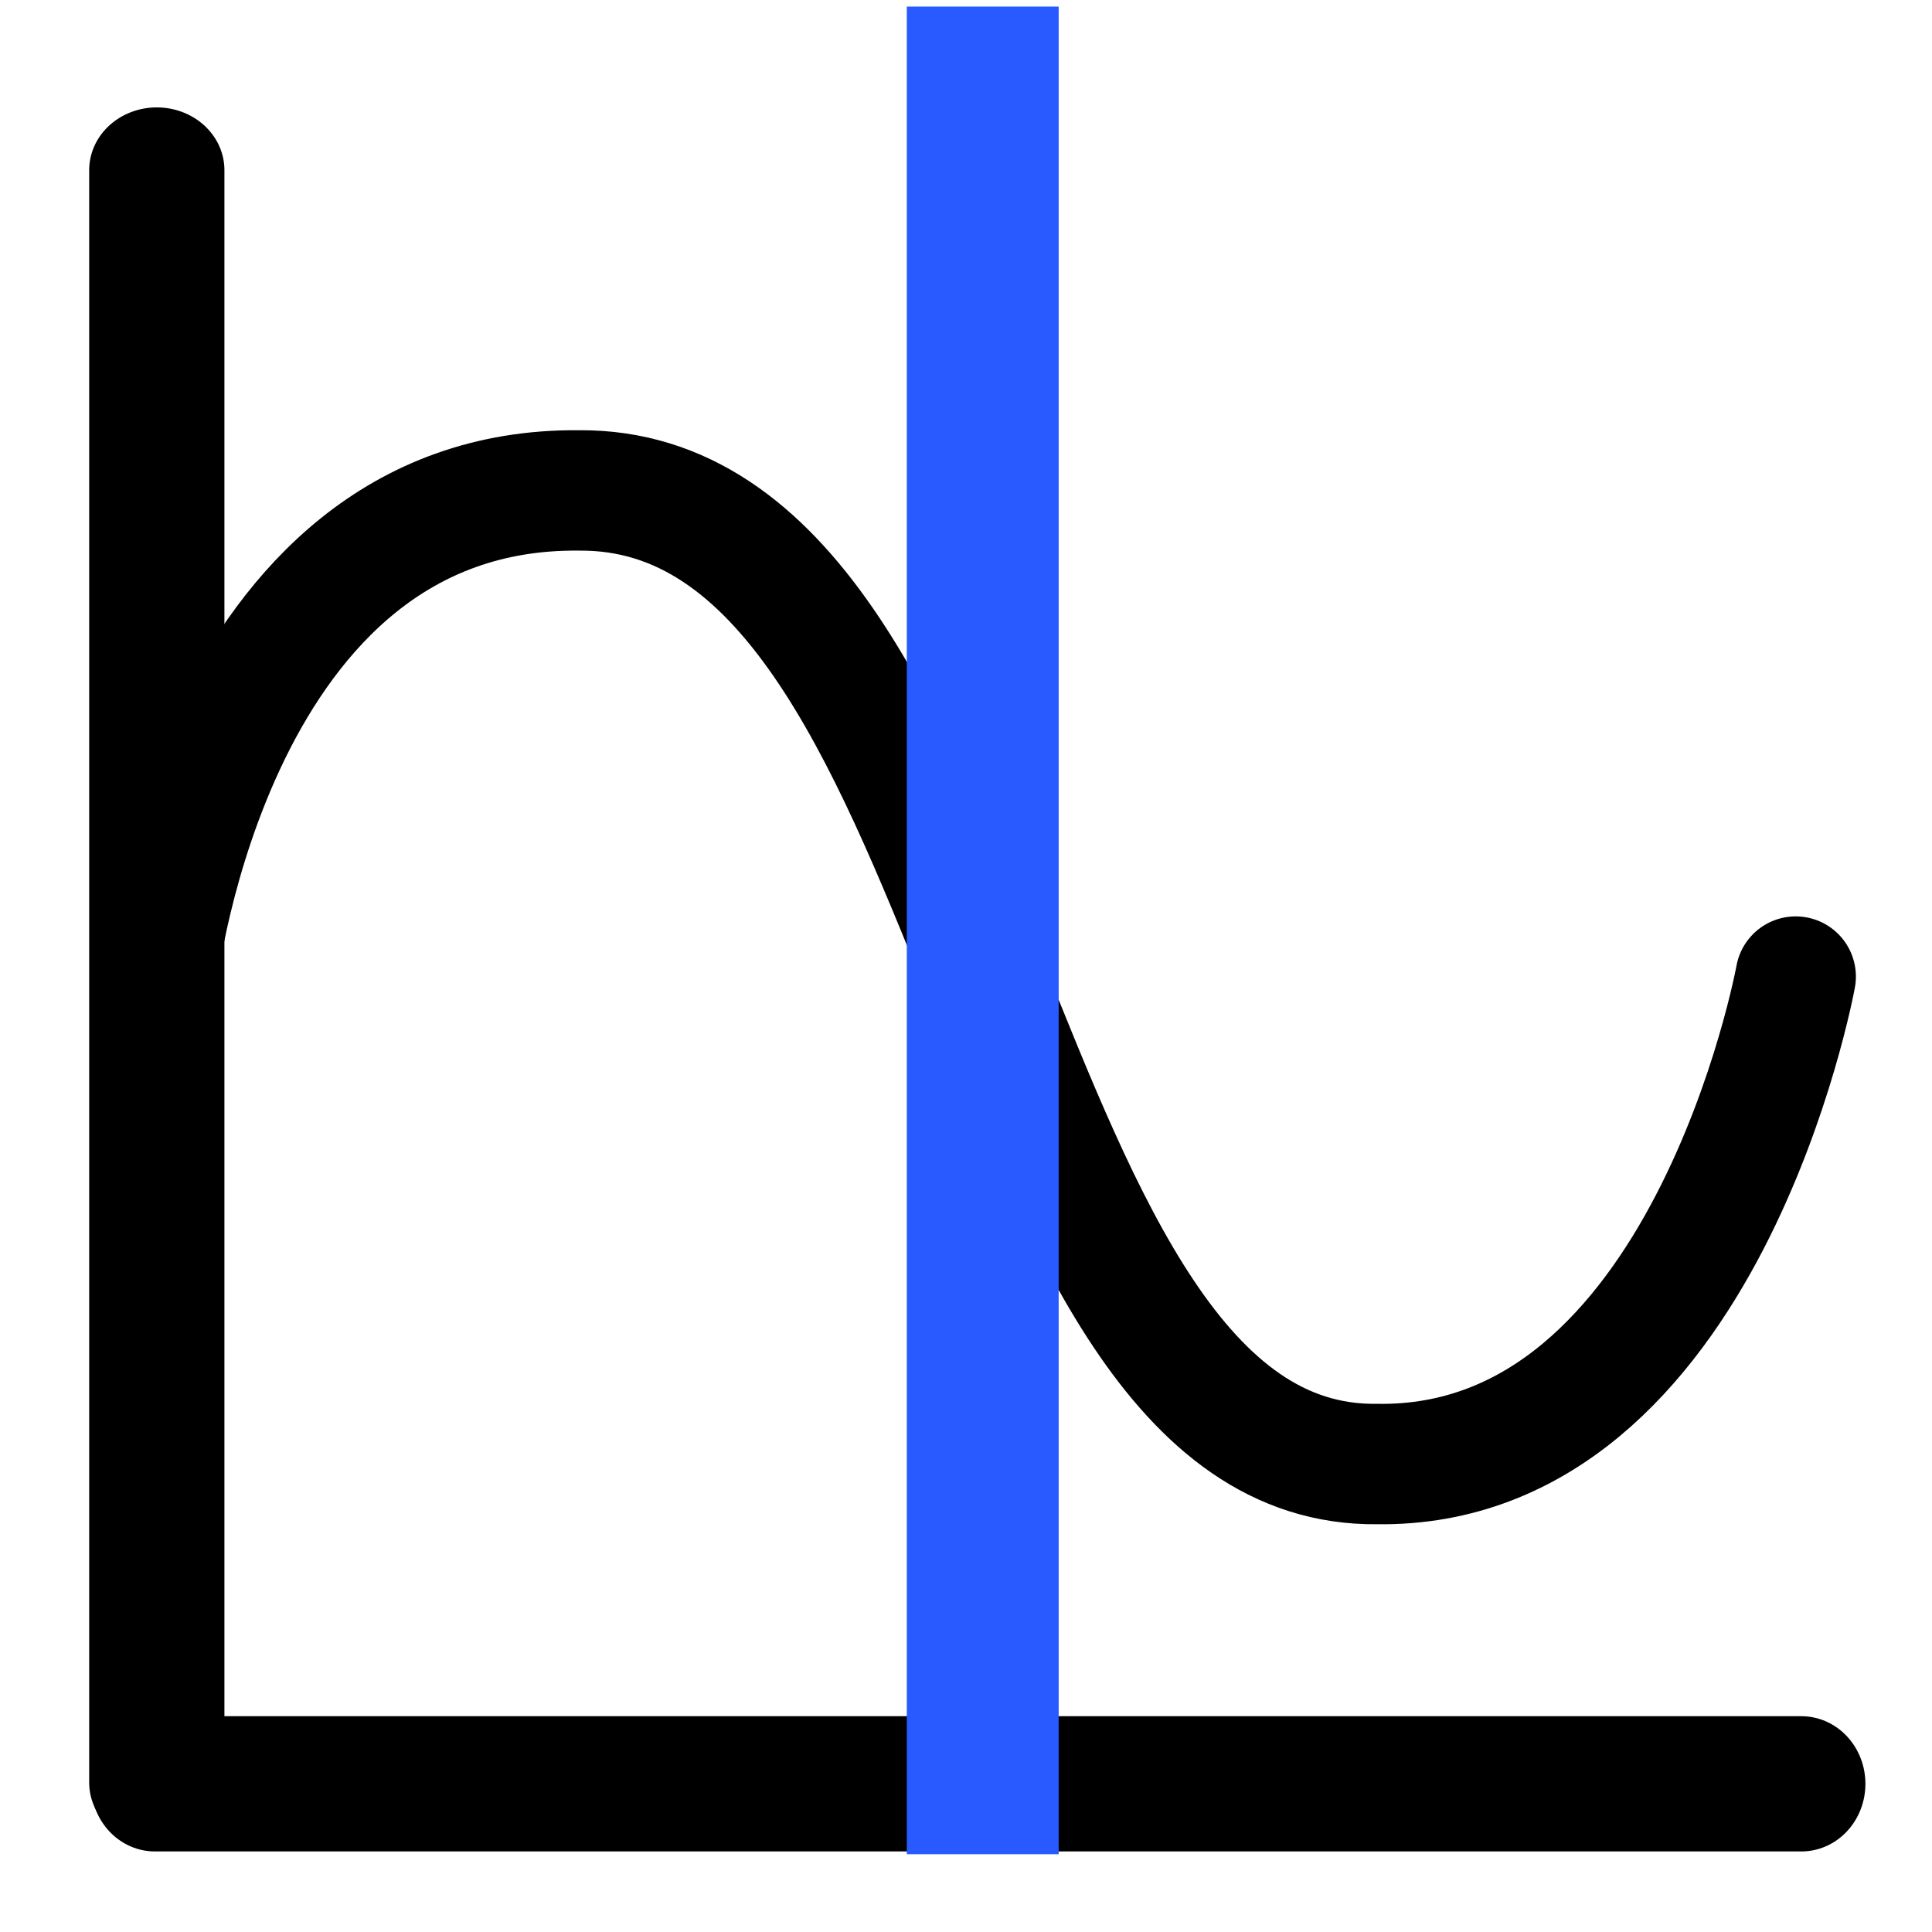
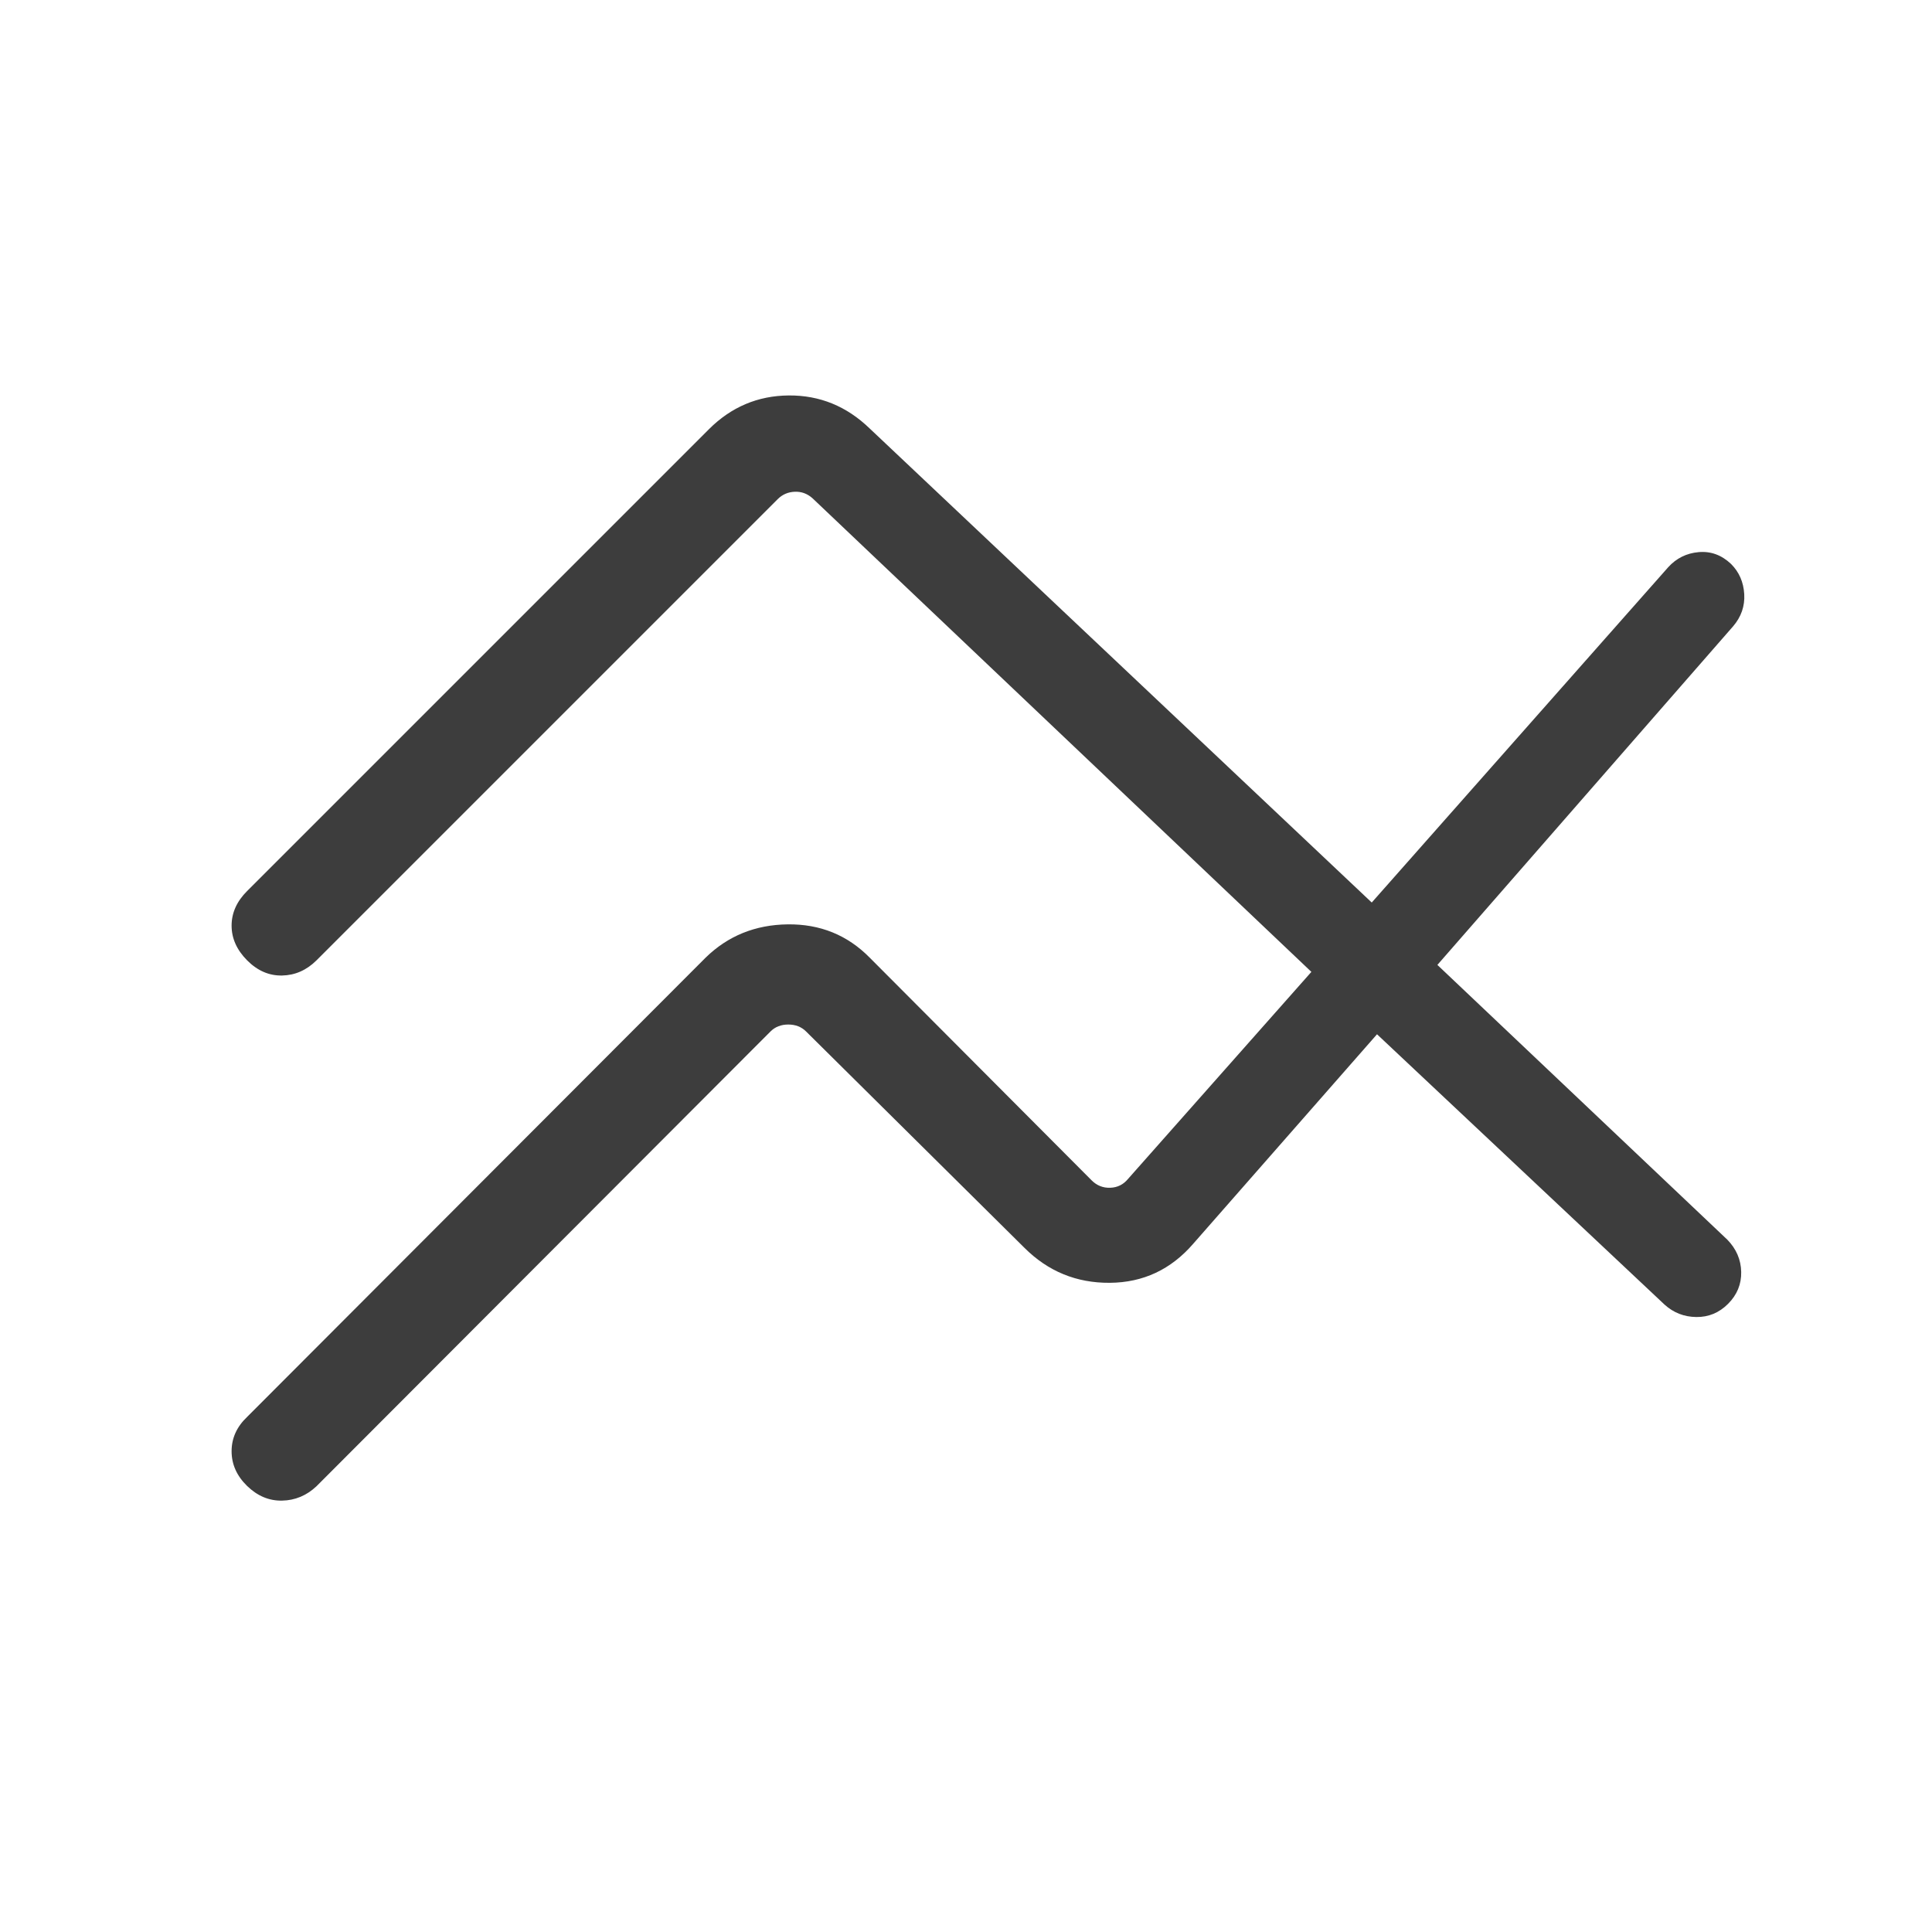
- <svg xmlns="http://www.w3.org/2000/svg" id="svg1" viewBox="0 0 100 100" _SVGFile__filename="oldscale/actions/checkedbox.svg" version="1.0" y="0" x="0" width="100" height="100">
-   <defs id="defs1242" />
-   <g id="g1100-3" transform="matrix(0.6755583,0,0,0.71342,11.79195,40.99642)" style="stroke:#000000;stroke-width:7.008;stroke-miterlimit:0;stroke-dasharray:none;stroke-dashoffset:10.722;stroke-opacity:1">
-     <path id="path1815-6" style="fill:none;stroke:#000000;stroke-width:9.675;stroke-linecap:round;stroke-linejoin:round;stroke-miterlimit:0;stroke-dasharray:none;stroke-dashoffset:10.573;stroke-opacity:1" transform="matrix(1.0141,0,0,1.0141,0.36301,-0.46831)" d="M 118.529,71.416 H -5.87" />
-   </g>
-   <path id="path831" style="fill:none;stroke:#000000;stroke-width:6.232;stroke-linecap:round;stroke-linejoin:round;stroke-miterlimit:4;stroke-dasharray:none;stroke-opacity:1" d="m 8.139,50.548 c 0,0 2.906,-25.348 21.832,-25.164 21.478,-0.161 20.787,50.641 41.301,50.394 17.024,0.253 21.673,-25.23 21.673,-25.23" />
-   <g id="g1100-7" transform="matrix(0,0.6616092,-0.71342,0,59.45005,12.5026)" style="stroke:#000000;stroke-width:7.008;stroke-miterlimit:0;stroke-dasharray:none;stroke-dashoffset:10.722;stroke-opacity:1">
-     <path id="path1815-5" style="fill:none;stroke:#000000;stroke-width:9.675;stroke-linecap:round;stroke-linejoin:round;stroke-miterlimit:0;stroke-dasharray:none;stroke-dashoffset:10.573;stroke-opacity:1" transform="matrix(1.0141,0,0,1.0141,0.36301,-0.46831)" d="M 118.529,71.416 H -5.87" />
-   </g>
-   <rect style="fill:#295aff;fill-opacity:1;stroke:none;stroke-width:0.017;stroke-linecap:round;stroke-linejoin:round;stroke-dasharray:none" id="rect250-6" width="7.861" height="95.634" x="46.936" y="0.34" />
+ <svg xmlns="http://www.w3.org/2000/svg" height="48" viewBox="0 -960 960 960" width="48">
+   <path fill="#3D3D3D" d="m122.77-255.92 227.85-228.23q16.61-16.23 40.76-16.54 24.16-.31 40.77 16.54l110.31 110.69q3.85 3.84 9.23 3.65 5.39-.19 8.85-4.42l91.08-102.85-247.85-235.3q-3.85-3.47-8.85-3.27-5 .19-8.46 3.65L157.23-482.77q-7.39 7.31-17.08 7.5-9.69.19-17.38-7.56-7.69-7.76-7.69-17.23 0-9.48 7.69-17.17l229.46-229.46q16.62-16.62 39.68-16.81 23.07-.19 40.24 16.42l249.46 235.54 147.31-166.61q6.08-6.7 15.12-7.5 9.04-.81 16.11 5.88 6.02 6.01 6.55 14.97.53 8.95-5.55 16.03L714.23-480.54 858.31-344q6.69 6.88 6.88 16.02.19 9.13-6.53 15.86-6.66 6.66-15.78 6.54-9.11-.11-15.8-6.19L684.23-446.08 592.92-342q-16.61 19.23-41.46 19.42-24.84.19-42.46-17.42L400.54-447.46q-3.46-3.46-8.85-3.46-5.38 0-8.84 3.46l-225.62 226q-7.39 6.92-17.08 7.11-9.69.19-17.38-7.3-7.69-7.5-7.69-17.24 0-9.73 7.69-17.03Z" />
</svg>
